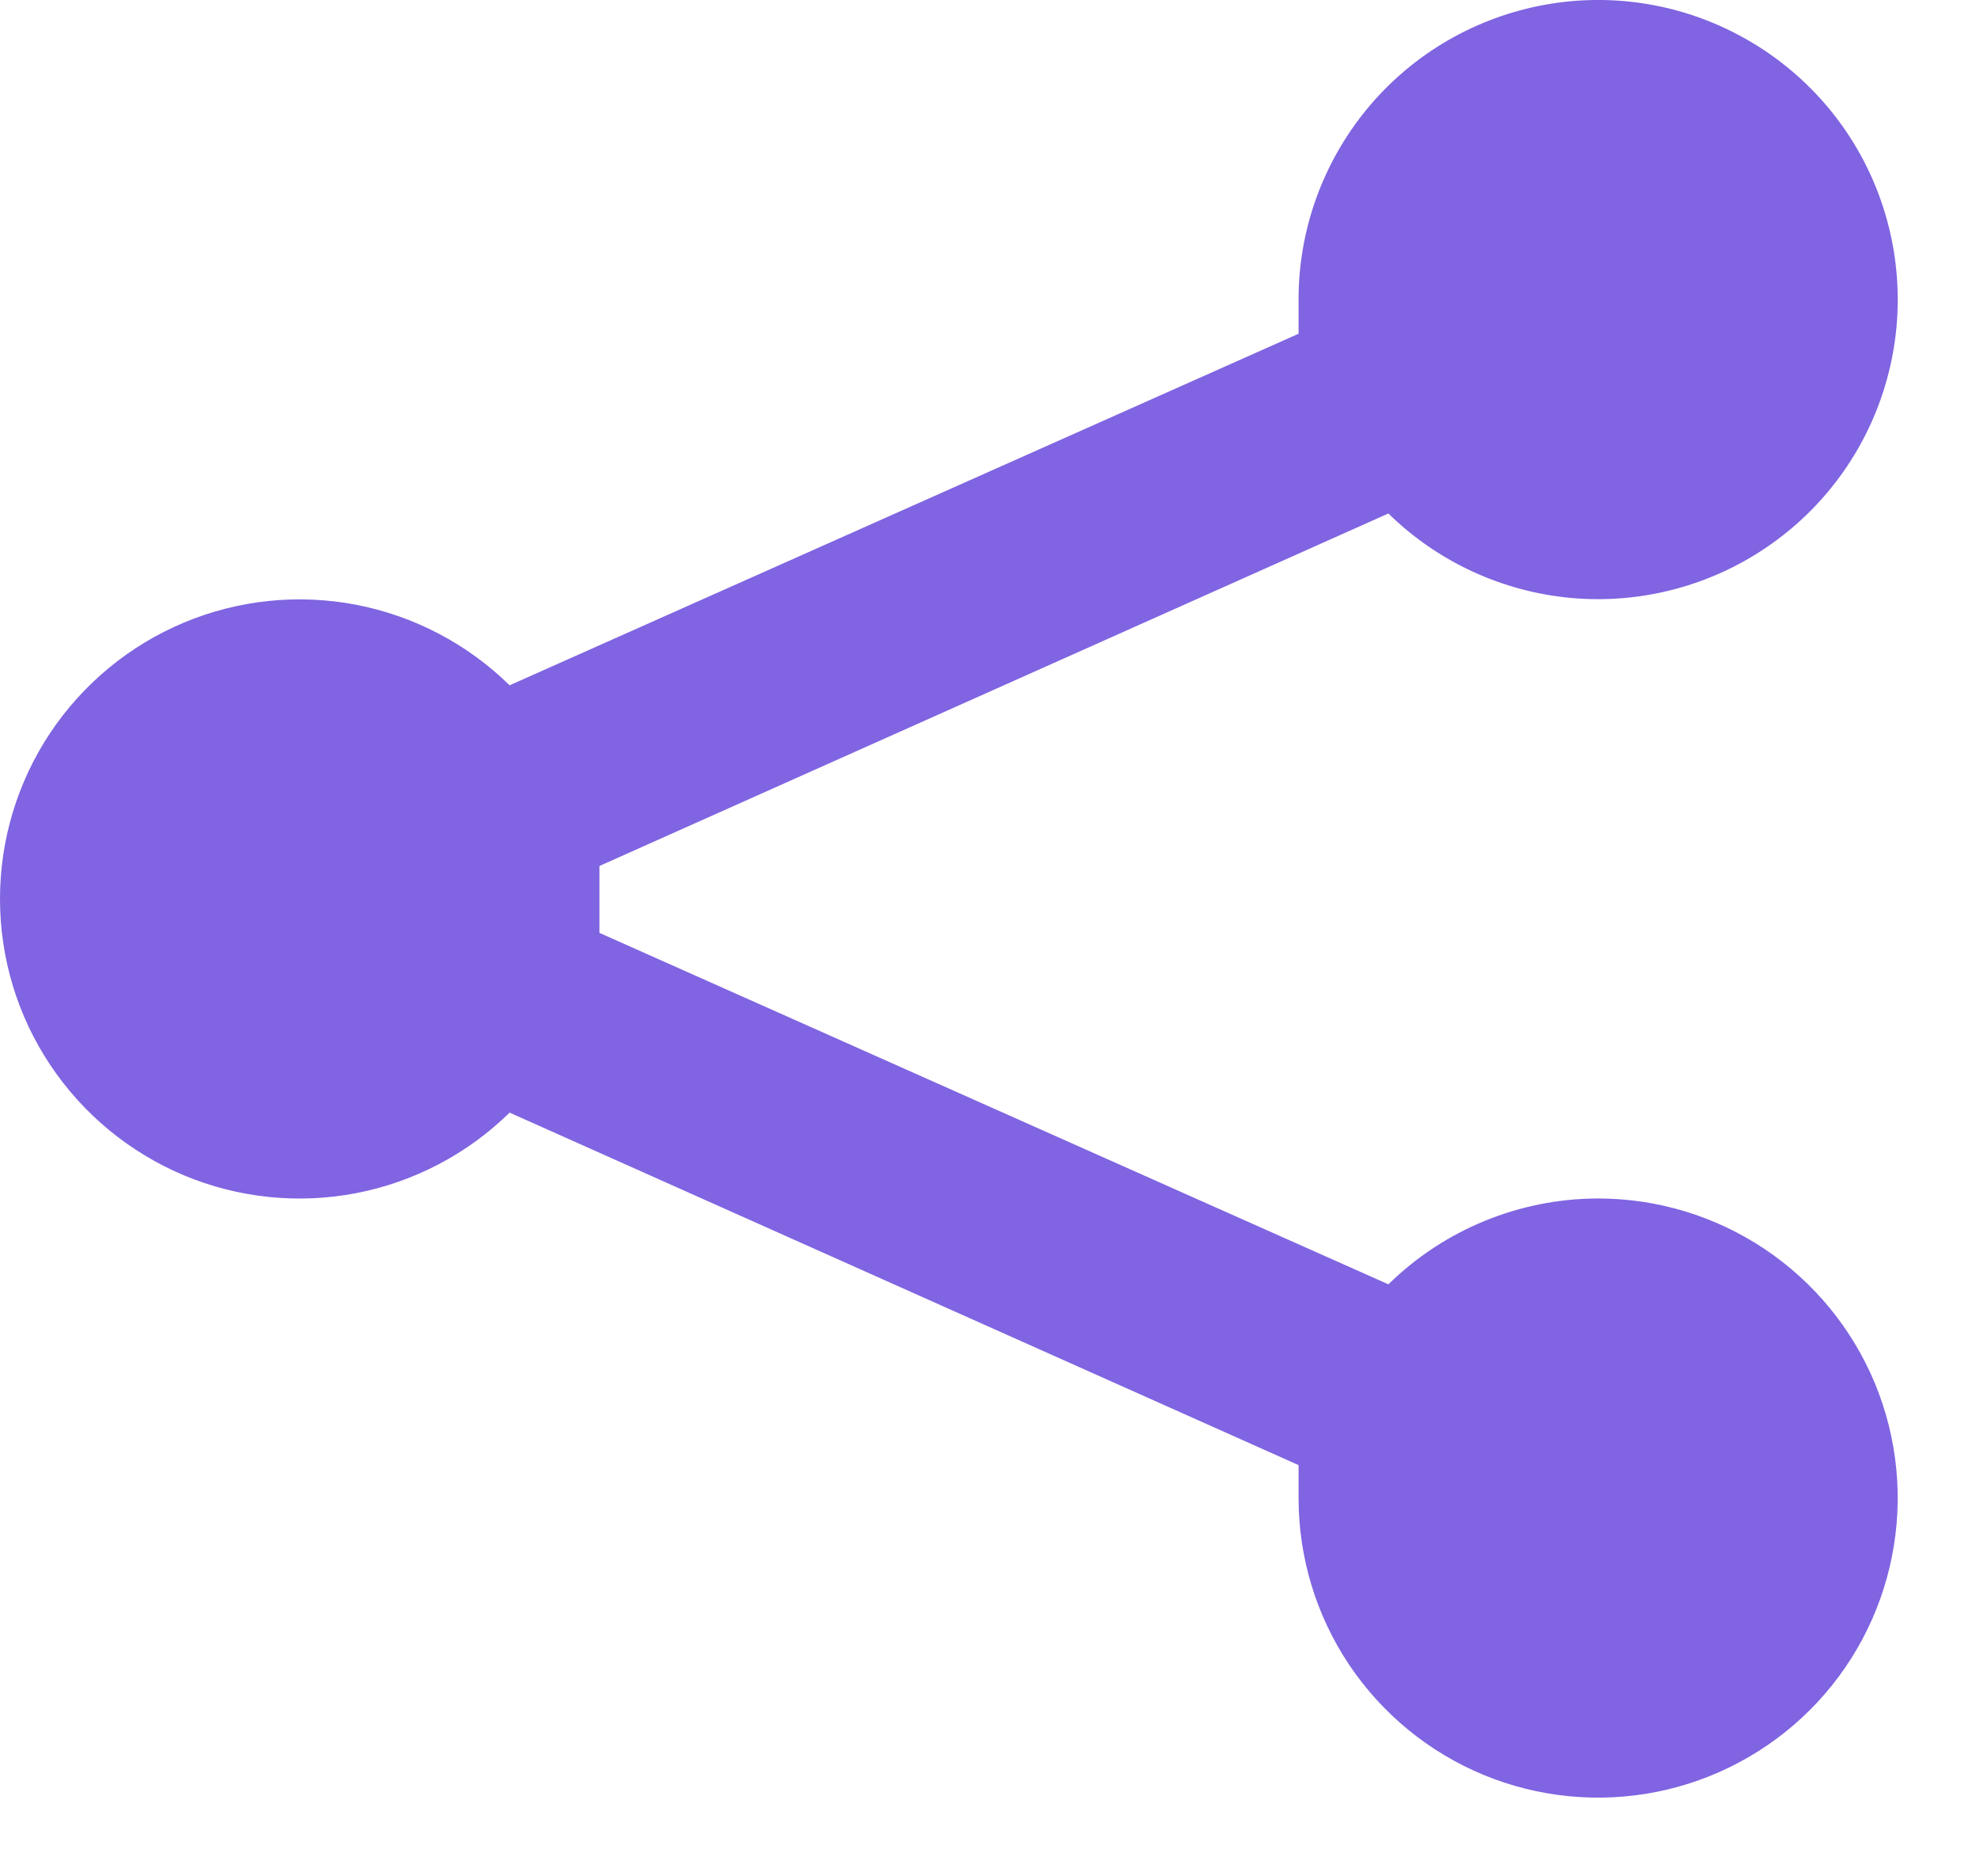
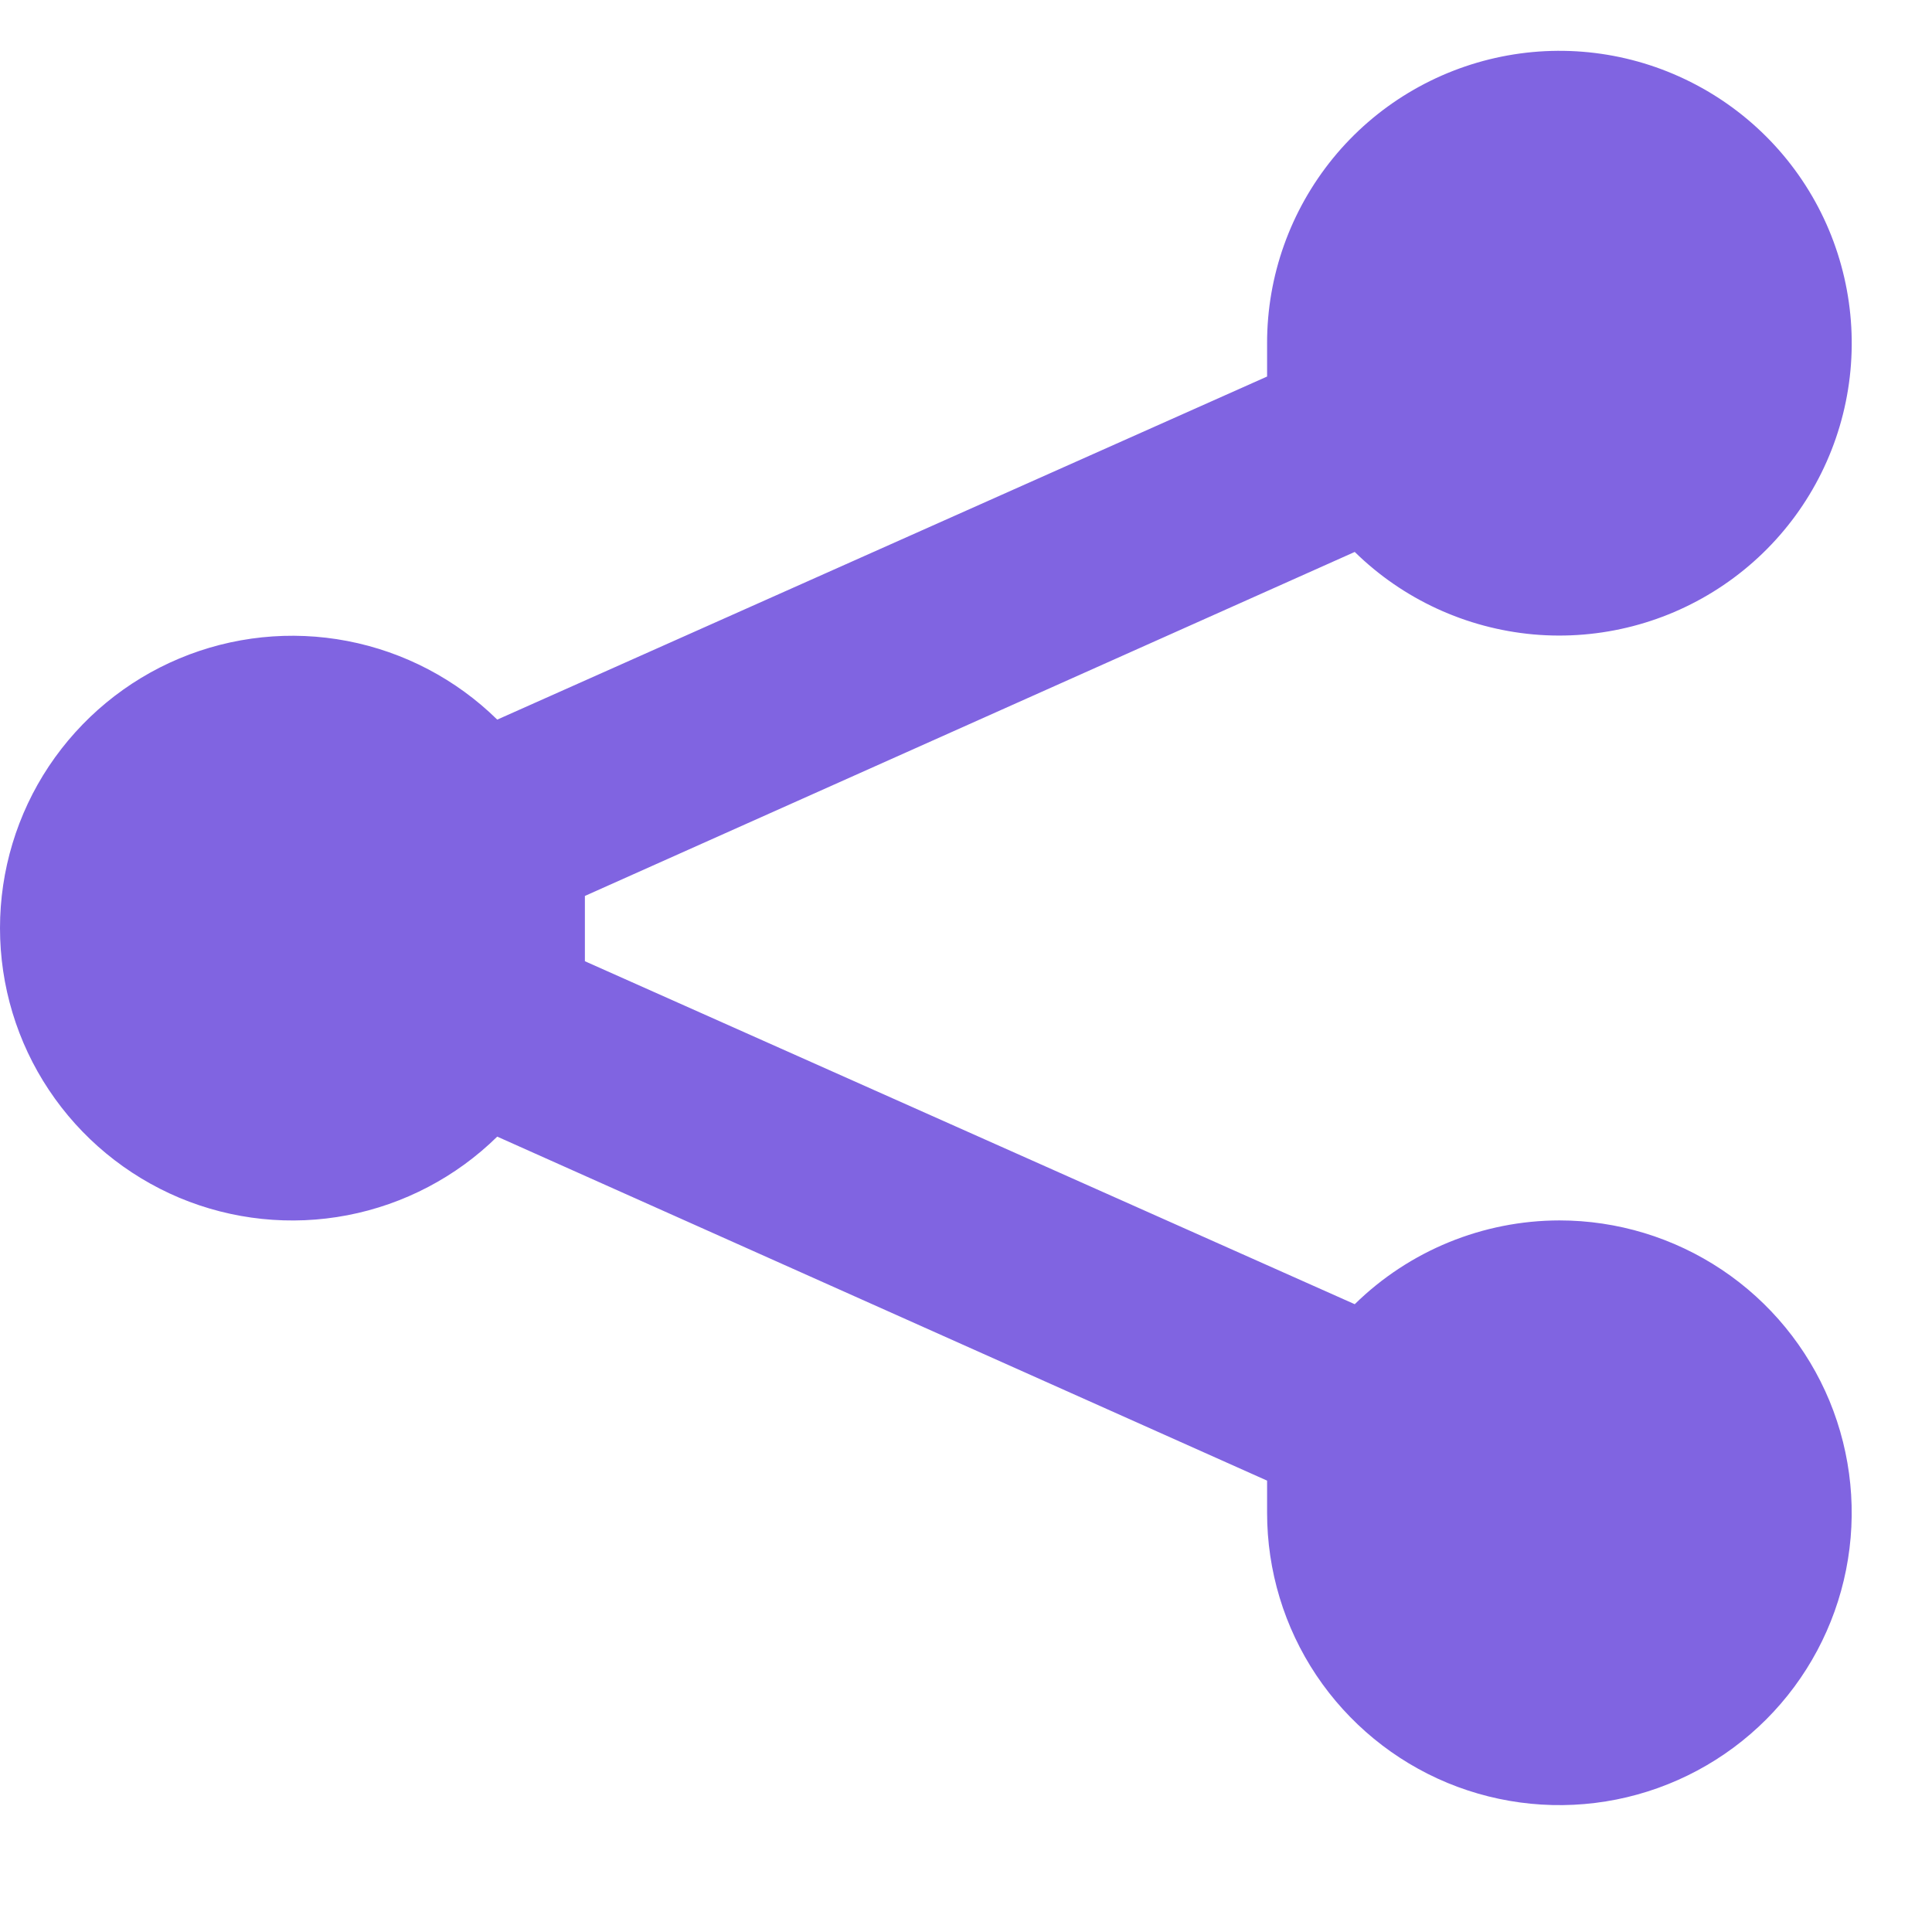
- <svg xmlns="http://www.w3.org/2000/svg" width="19" height="18" viewBox="0 0 19 18" fill="none">
+ <svg xmlns="http://www.w3.org/2000/svg" width="15" height="15" viewBox="0 0 19 18" fill="none">
  <path d="M15.336 11.502C14.583 11.503 13.86 11.799 13.323 12.326L5.752 8.953V8.311L13.323 4.928C13.797 5.393 14.418 5.679 15.079 5.739C15.741 5.798 16.402 5.626 16.951 5.253C17.501 4.88 17.904 4.328 18.092 3.692C18.281 3.055 18.243 2.373 17.986 1.76C17.729 1.148 17.267 0.644 16.68 0.334C16.093 0.023 15.417 -0.075 14.766 0.057C14.115 0.189 13.53 0.541 13.11 1.055C12.69 1.57 12.46 2.213 12.461 2.877V3.203L4.89 6.577C4.486 6.18 3.973 5.911 3.417 5.804C2.861 5.697 2.285 5.757 1.763 5.976C1.241 6.195 0.795 6.564 0.481 7.035C0.167 7.507 0 8.061 0 8.627C0 9.194 0.167 9.748 0.481 10.219C0.795 10.691 1.241 11.059 1.763 11.279C2.285 11.498 2.861 11.558 3.417 11.451C3.973 11.344 4.486 11.075 4.89 10.678L12.461 14.061V14.377C12.461 14.946 12.629 15.502 12.945 15.975C13.261 16.447 13.71 16.816 14.236 17.034C14.761 17.251 15.339 17.308 15.897 17.197C16.454 17.086 16.967 16.812 17.369 16.41C17.771 16.008 18.044 15.496 18.155 14.938C18.266 14.38 18.209 13.803 17.992 13.277C17.774 12.752 17.406 12.303 16.933 11.987C16.46 11.671 15.904 11.502 15.336 11.502Z" fill="#8064E1" />
</svg>
